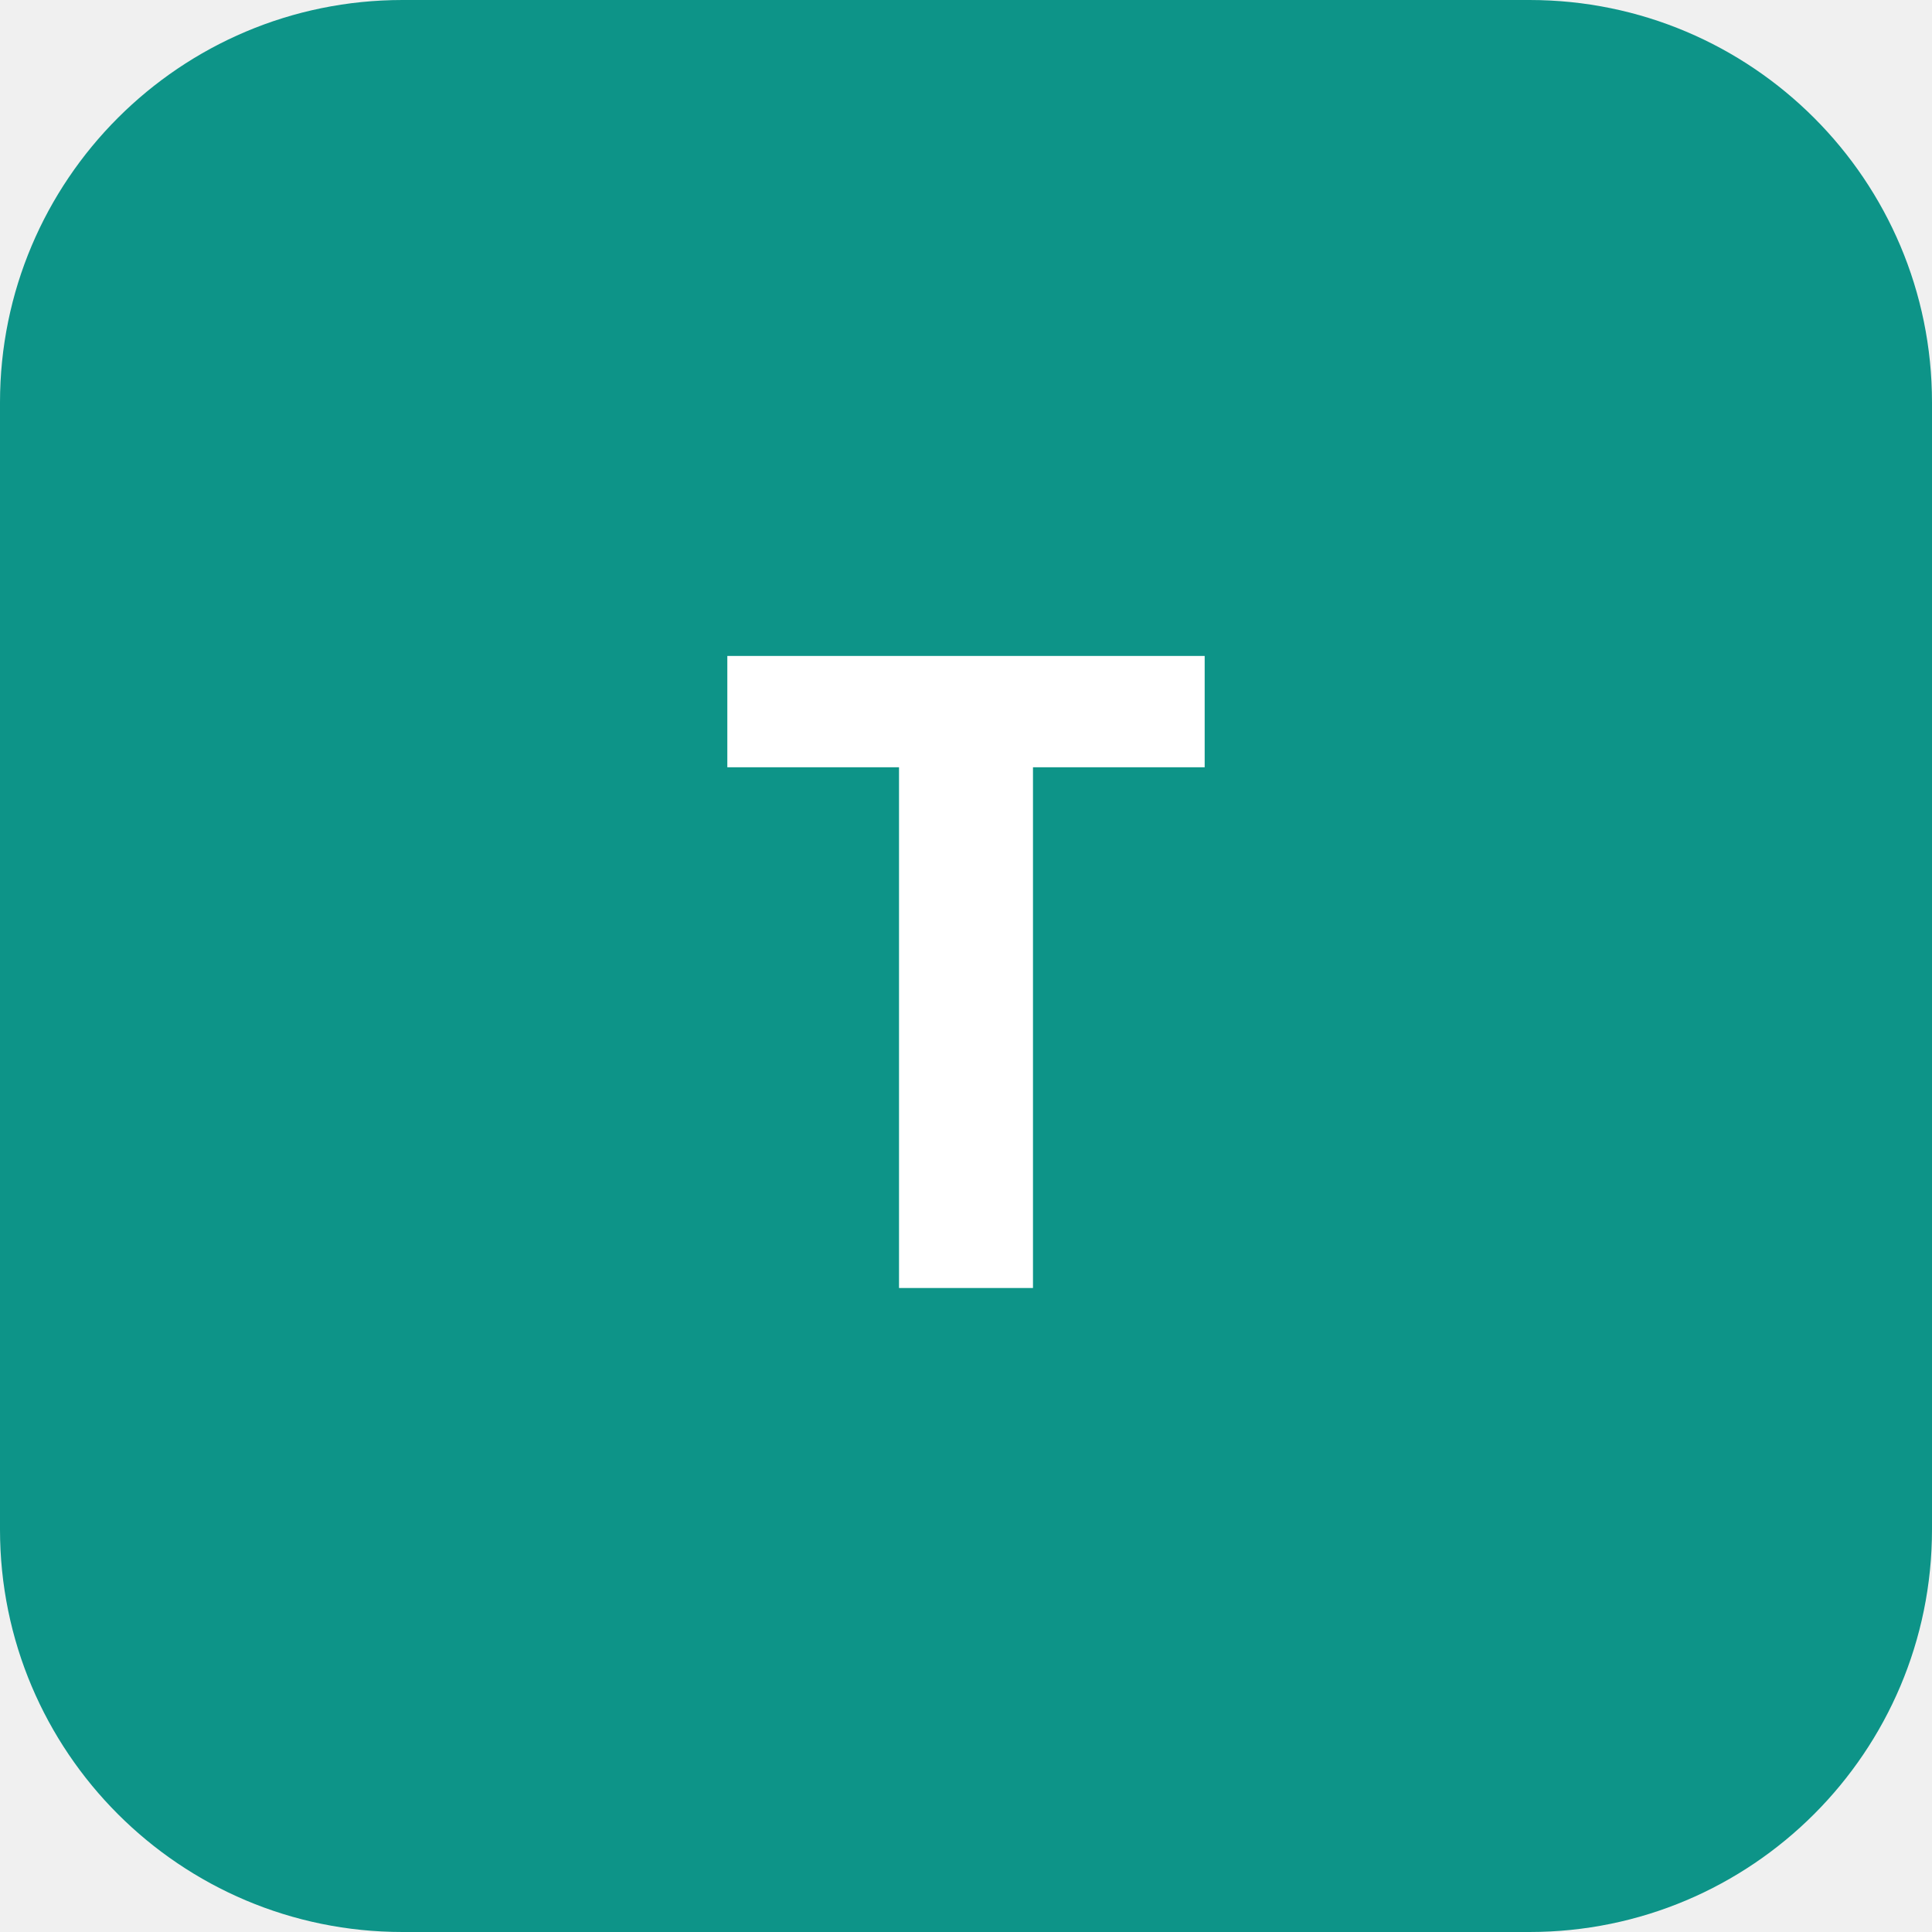
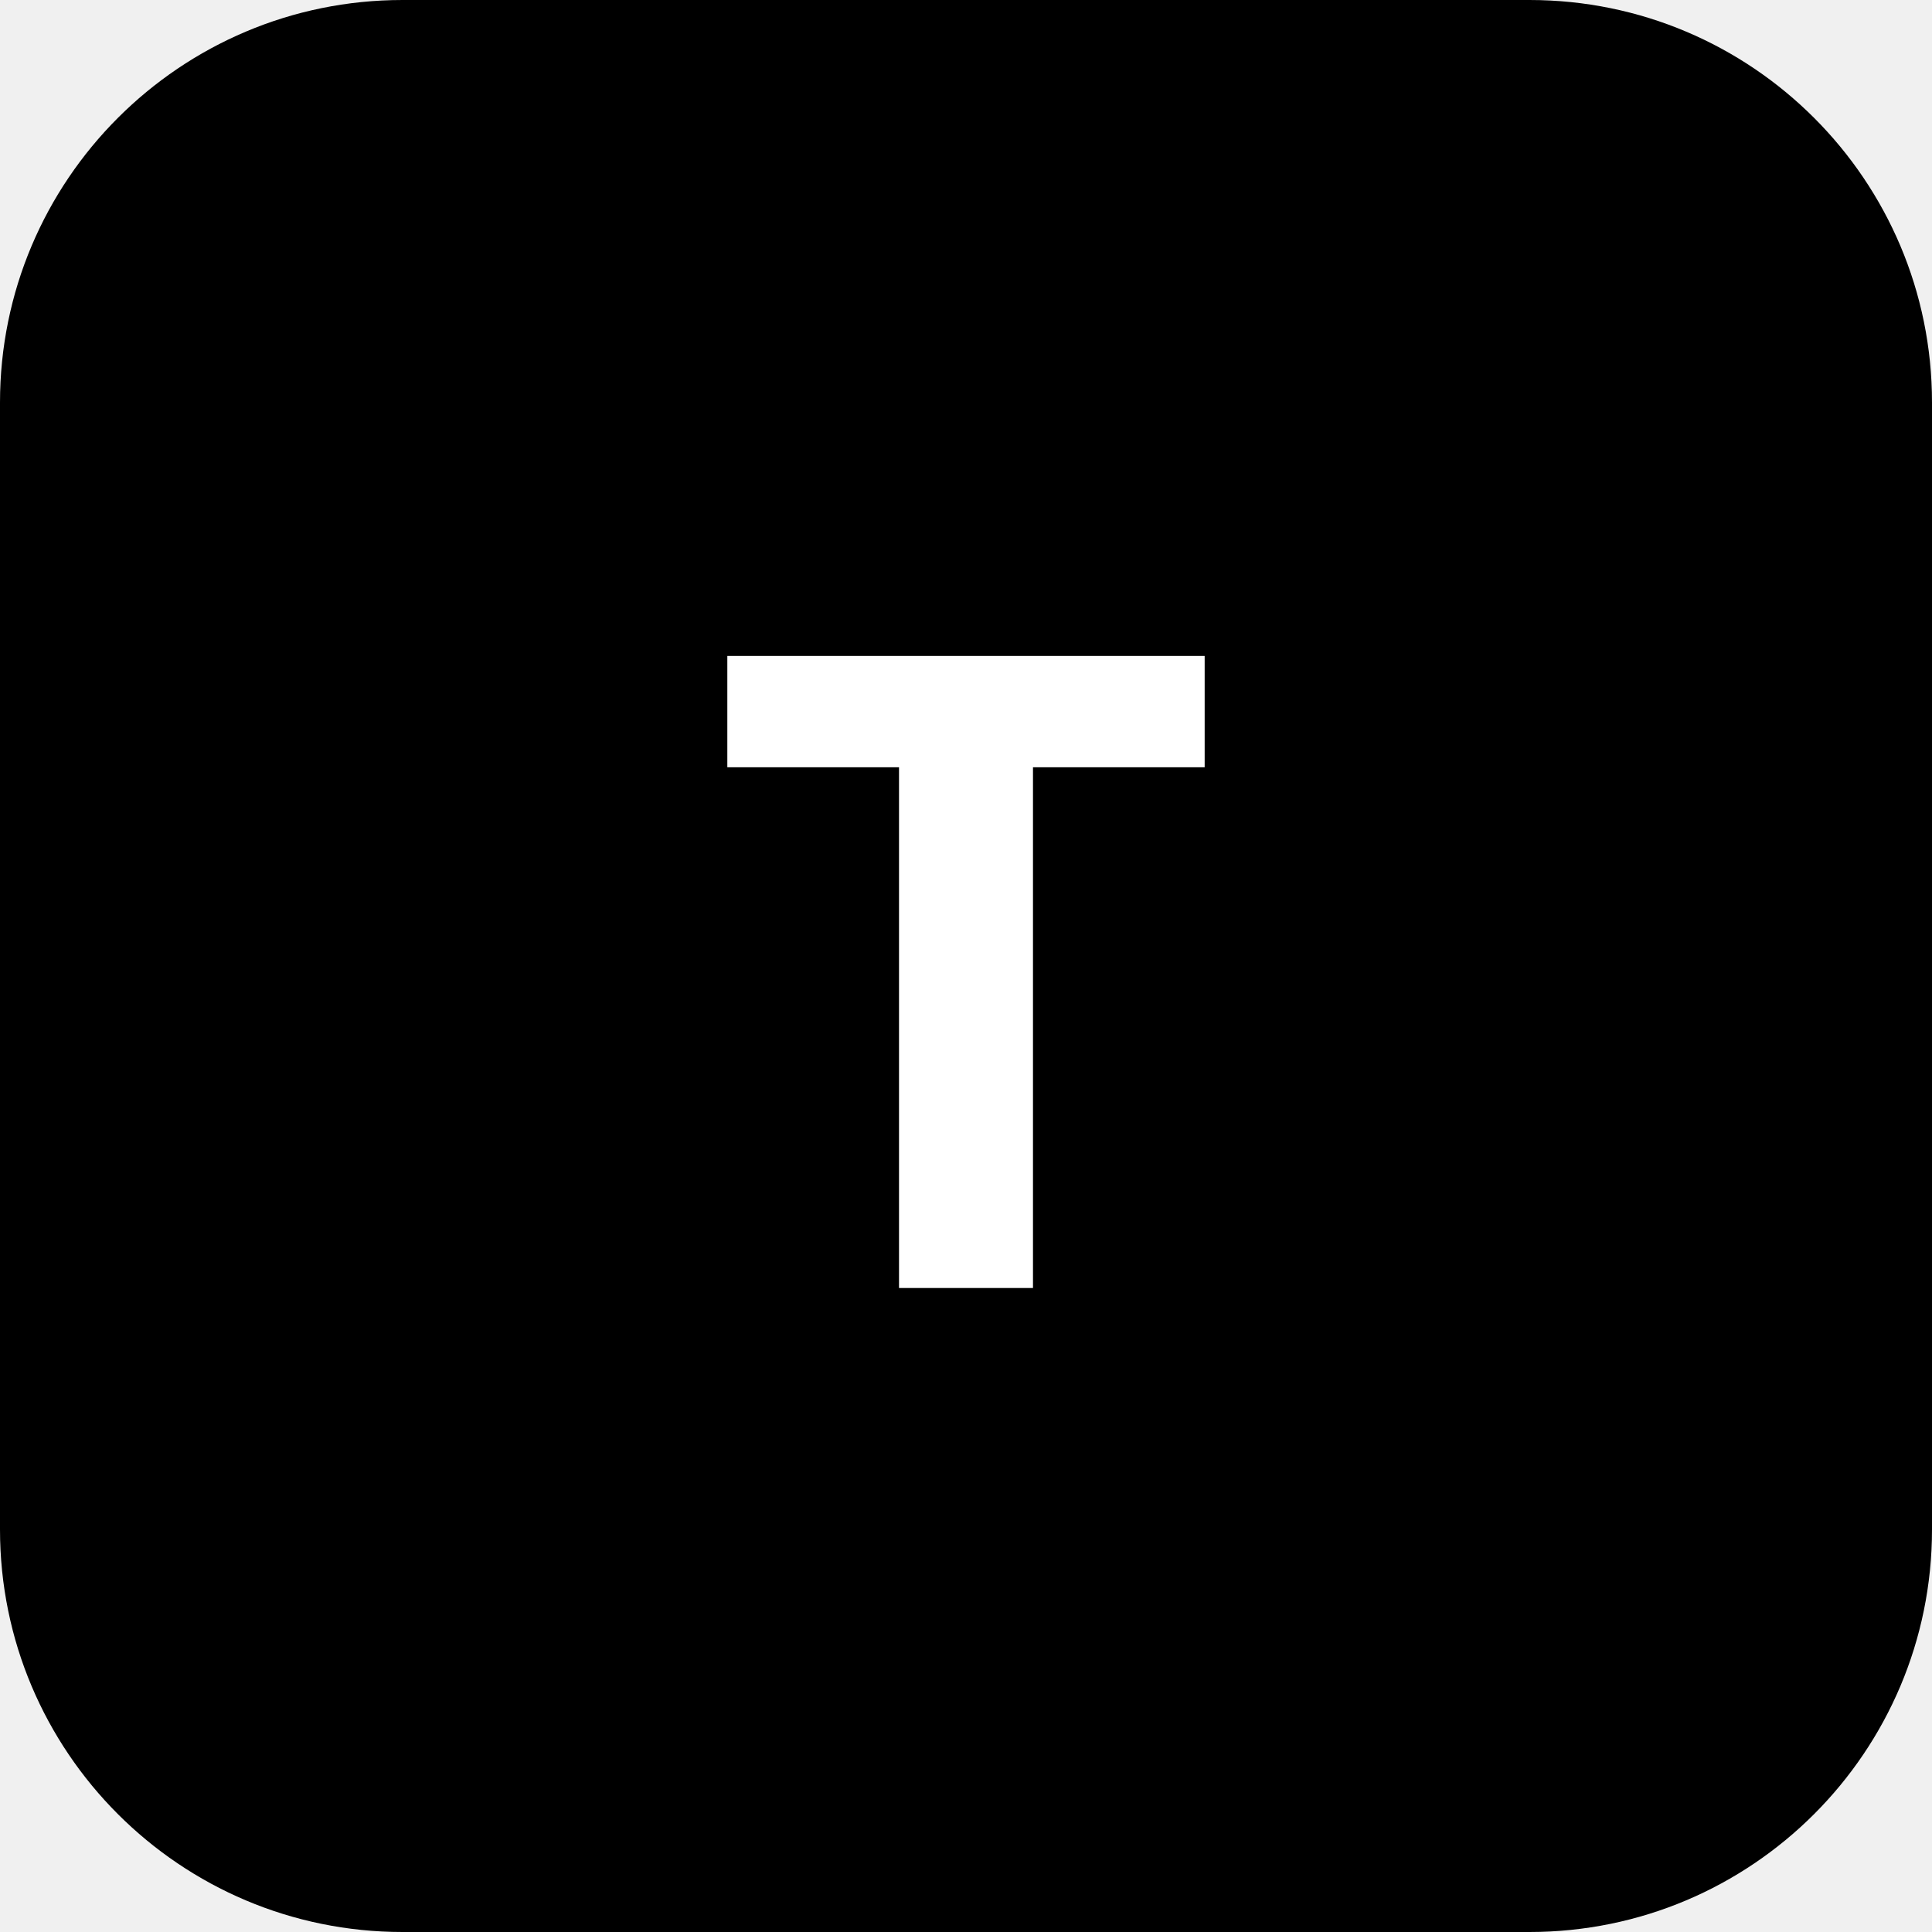
<svg xmlns="http://www.w3.org/2000/svg" width="48" height="48" viewBox="0 0 48 48">
-   <rect width="48" height="48" rx="10" fill="#0D9488" />
+   <rect width="48" height="48" rx="10" fill="#000000" />
  <text x="24" y="32" font-family="sans-serif" font-size="22" fill="#FFFFFF" text-anchor="middle" font-weight="bold">T</text>
</svg>
